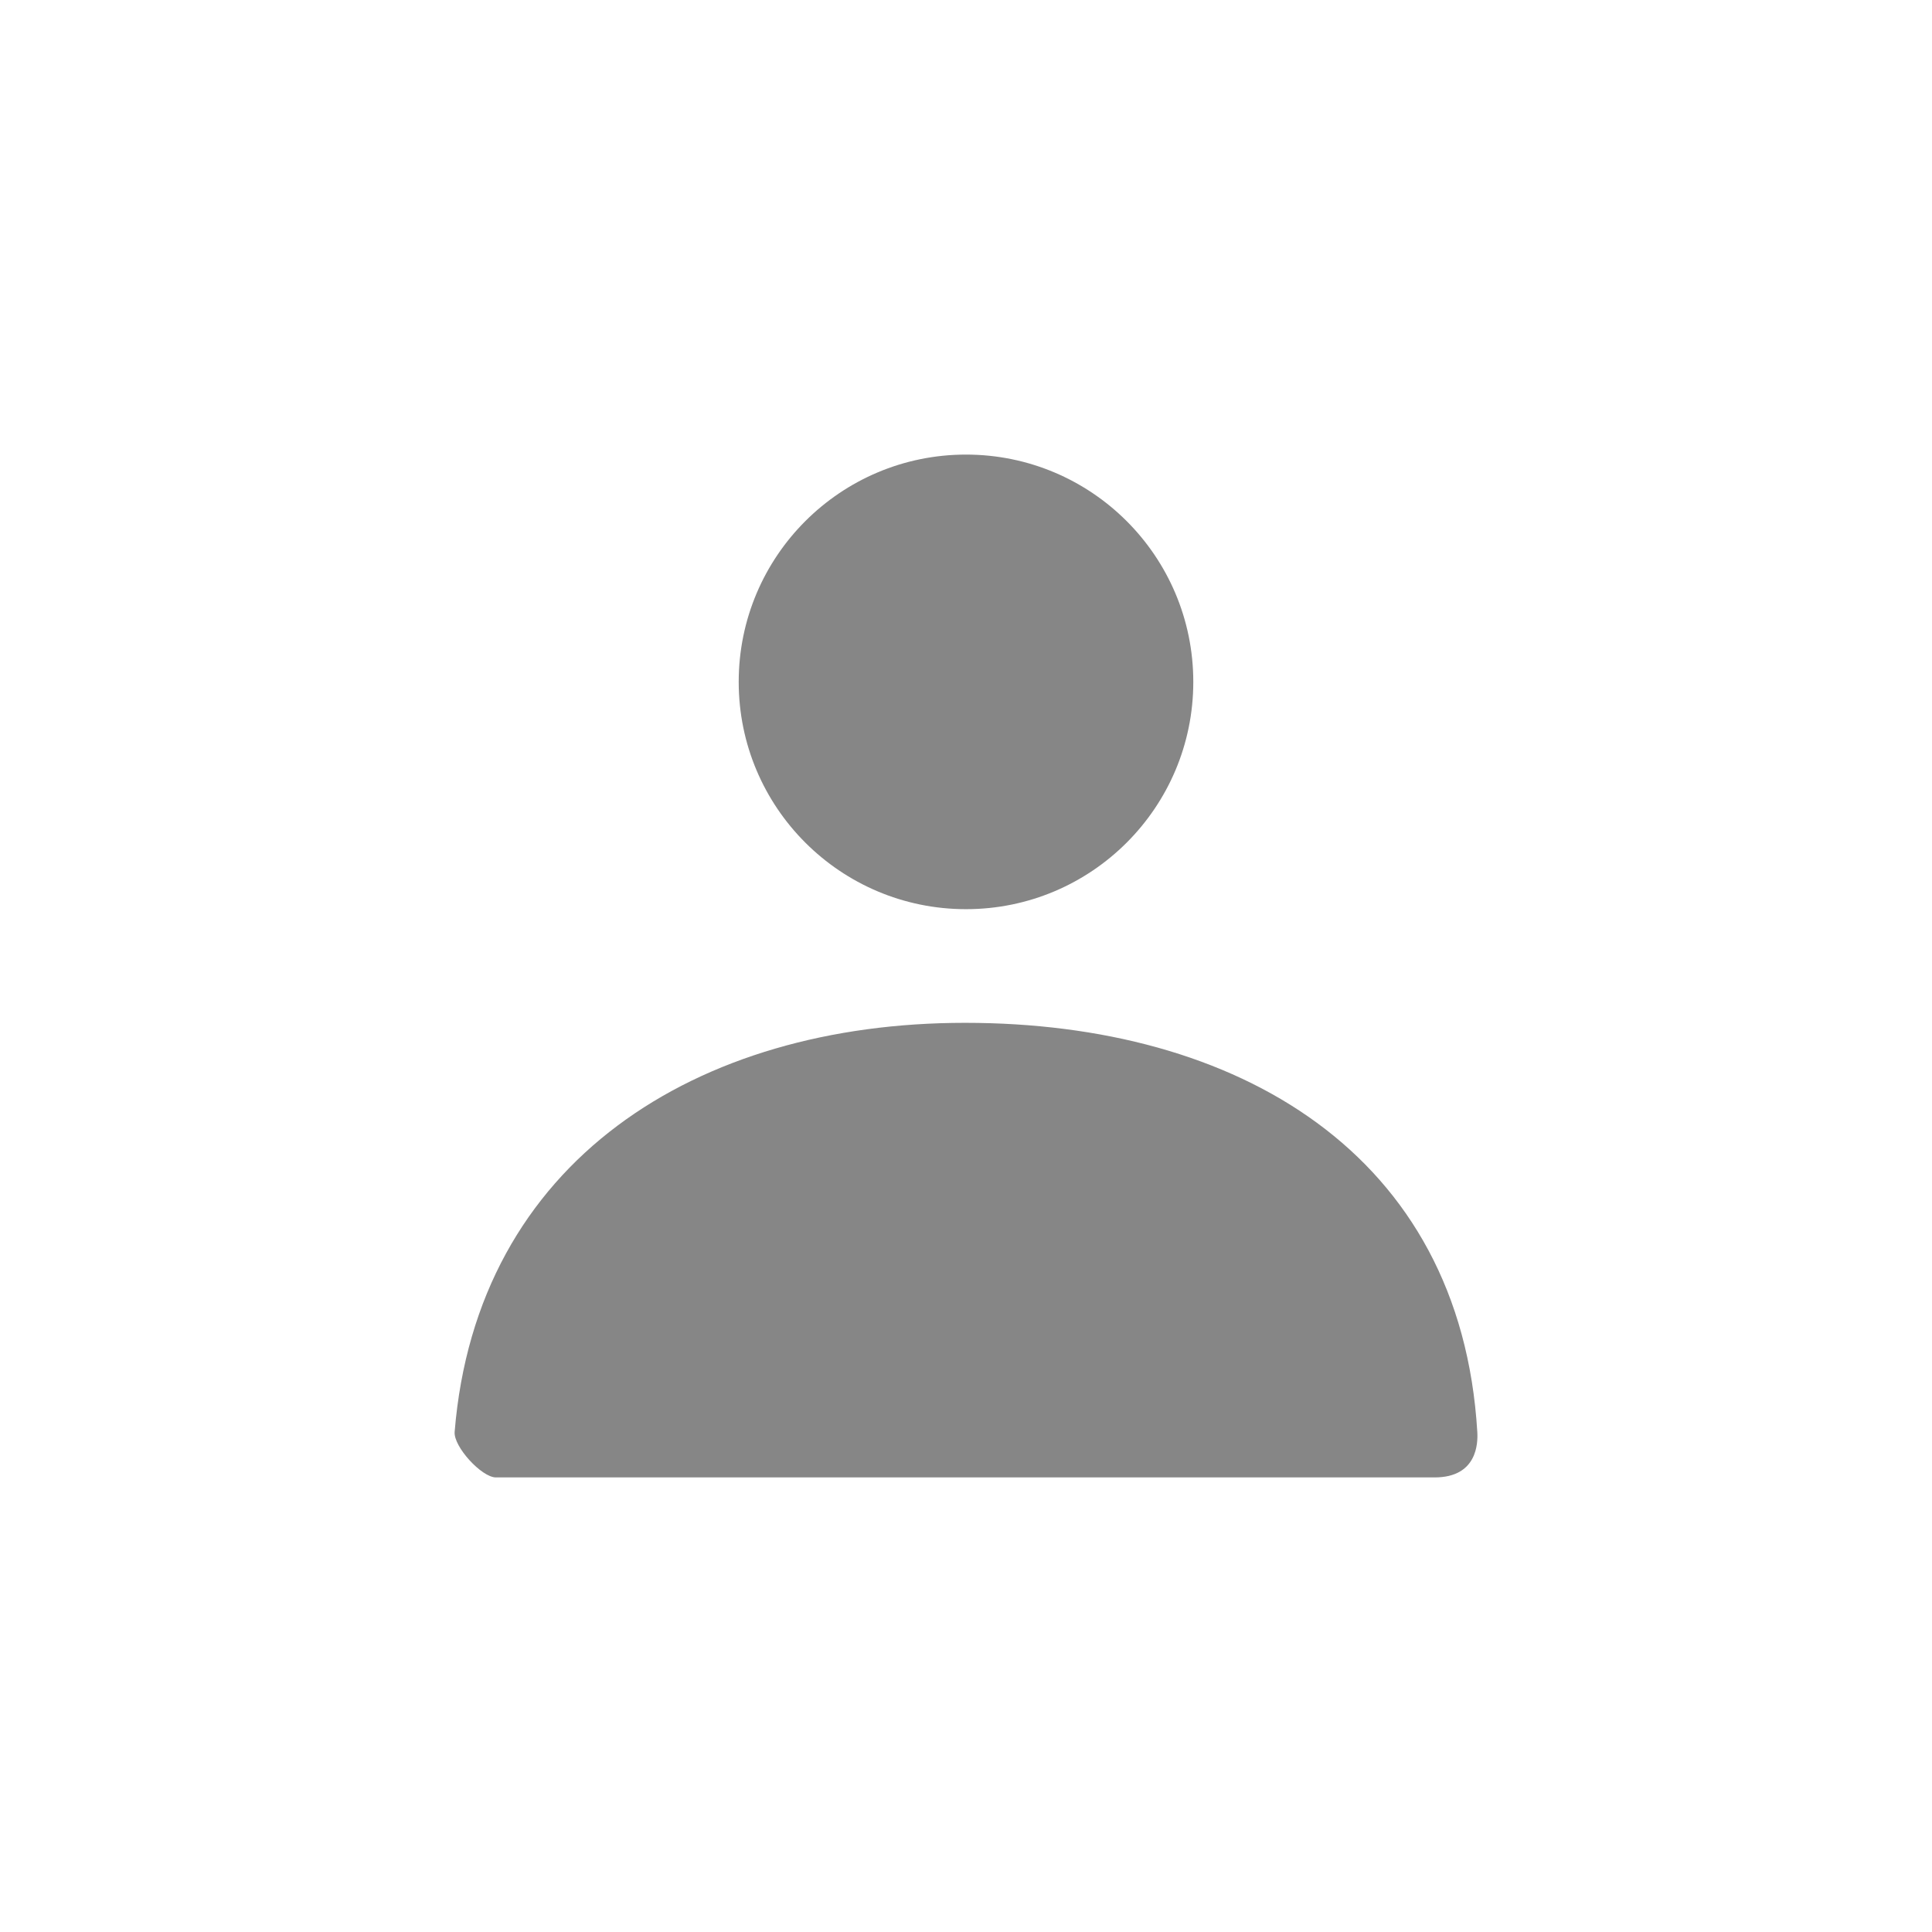
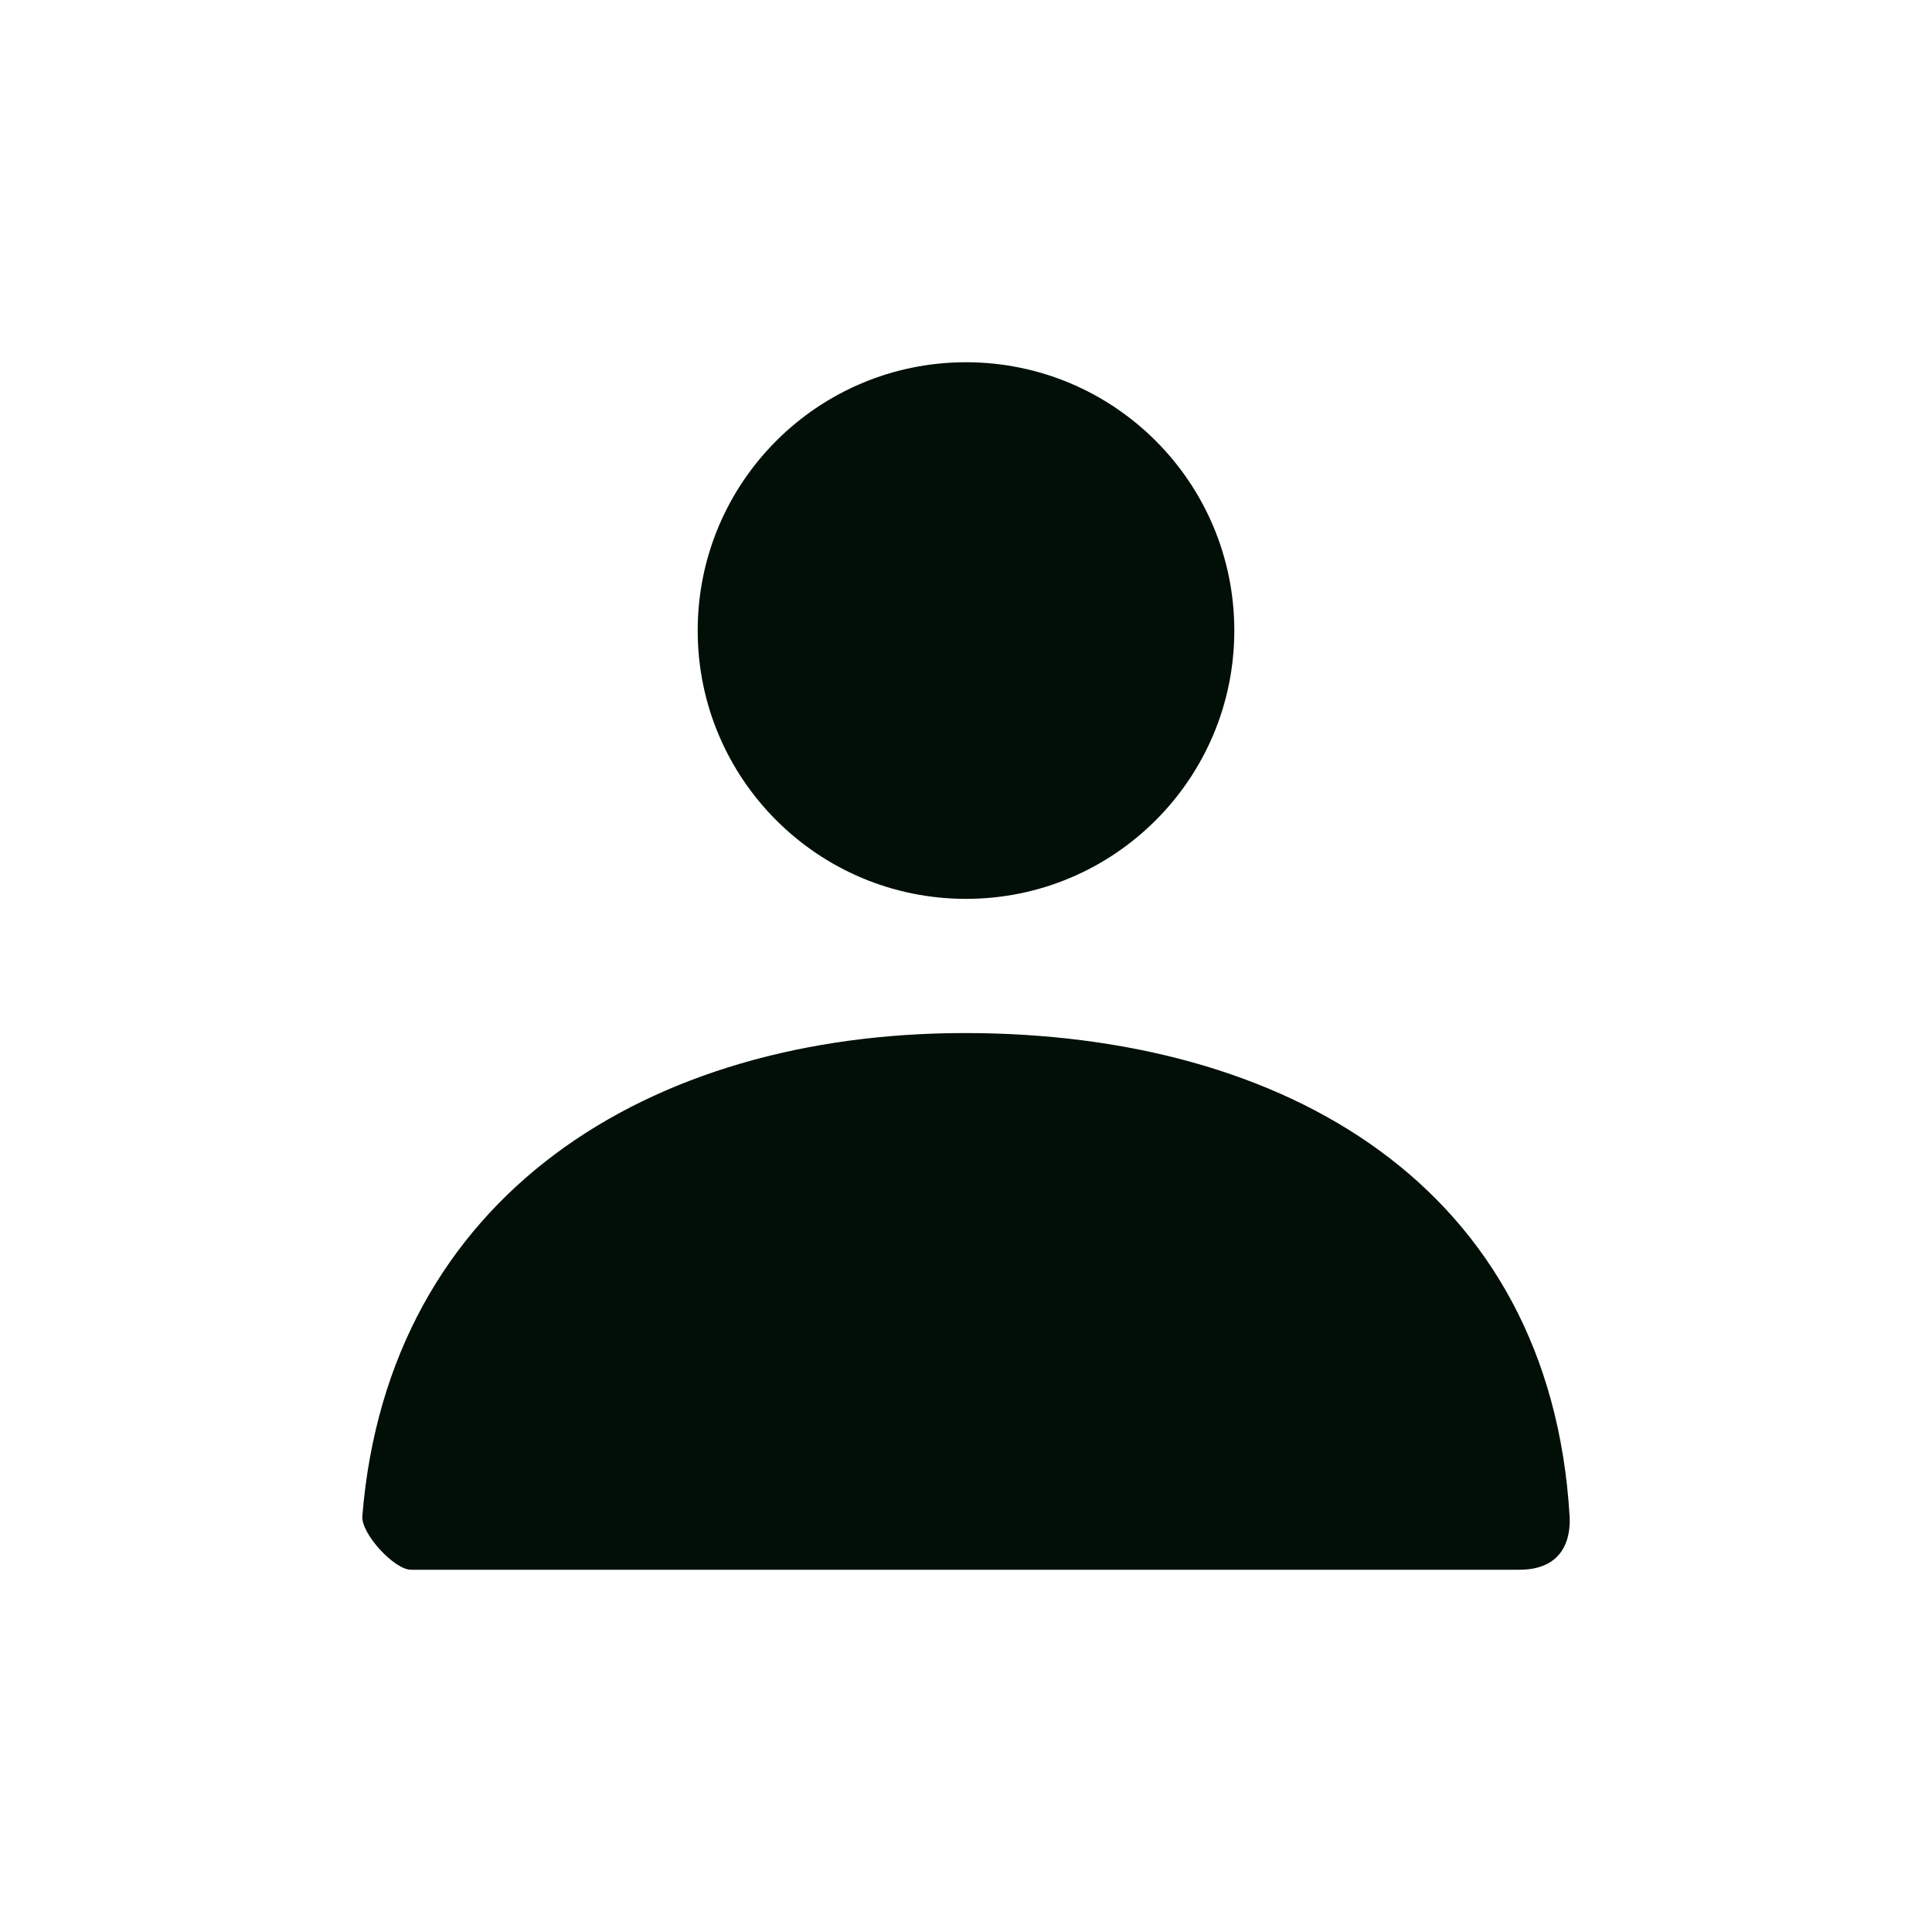
- <svg xmlns="http://www.w3.org/2000/svg" width="34" height="34" viewBox="0 0 34 34" fill="none">
-   <path fill-rule="evenodd" clip-rule="evenodd" d="M13 12C13 14.209 14.791 16 17 16C19.209 16 21 14.209 21 12C21 9.791 19.209 8 17 8C14.791 8 13 9.791 13 12ZM16.983 18C12.262 18 8.388 20.427 8.001 25.199C7.98 25.459 8.477 26 8.727 26H25.247C25.998 26 26.01 25.395 25.998 25.2C25.705 20.293 21.771 18 16.983 18Z" fill="#868686" />
+ <svg xmlns="http://www.w3.org/2000/svg" fill="#010F07" viewBox="0 0 24 24">
+   <path fill-rule="evenodd" d="M8.667 7.833a3.333 3.333 0 106.666 0 3.333 3.333 0 00-6.666 0zm3.32 5c-3.935 0-7.163 2.022-7.486 6-.018.216.396.667.605.667h13.766c.626 0 .636-.504.626-.667-.244-4.089-3.522-6-7.512-6z" clip-rule="evenodd" />
</svg>
